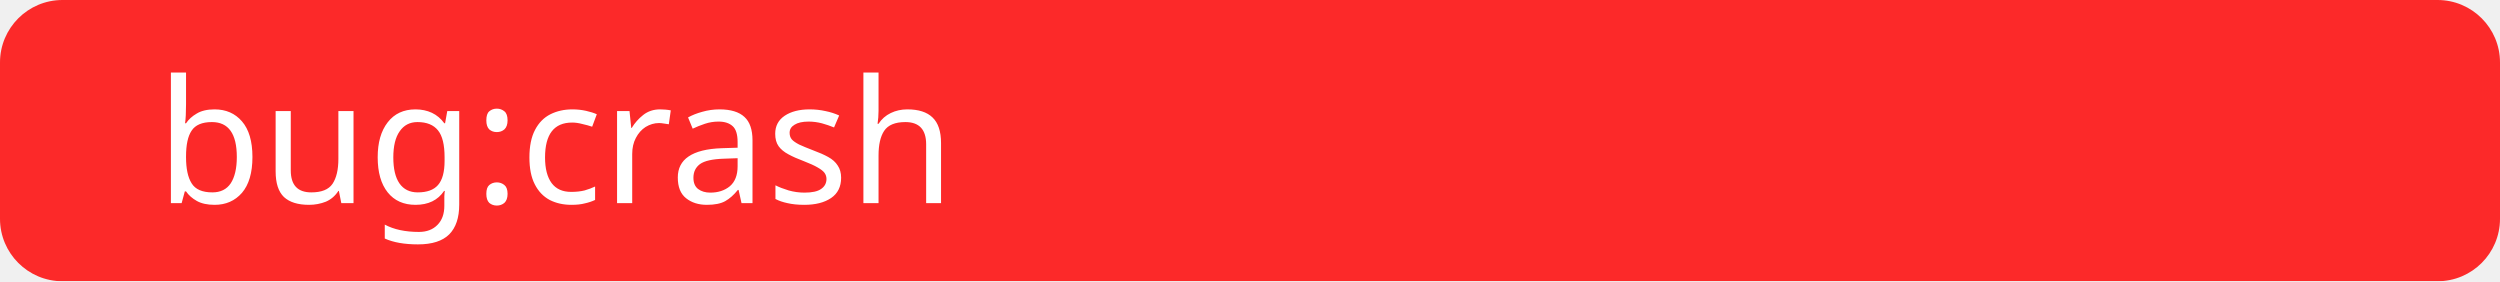
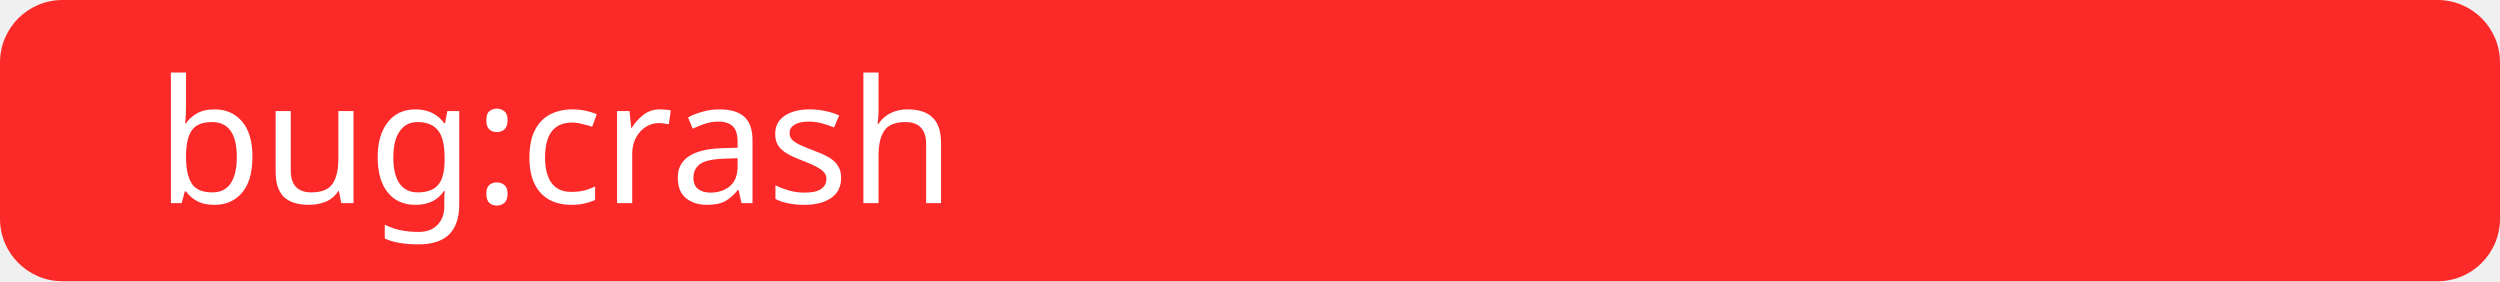
<svg xmlns="http://www.w3.org/2000/svg" width="160" height="18">
-   <mask id="a">
-     <rect width="160" height="18" rx="4" fill="#fff" />
-   </mask>
-   <g mask="url(#a)">
-     <path fill="#fc2929" d="M0 0h160v18H0z" />
-   </g>
  <g fill="#ffffff" font-family="sans-serif" font-size="11">
+     <rect width="160" height="18" rx="4" fill="#fc2929">
+       </rect>
    <text x="10" y="13">bug:crash</text>
  </g>
</svg>
